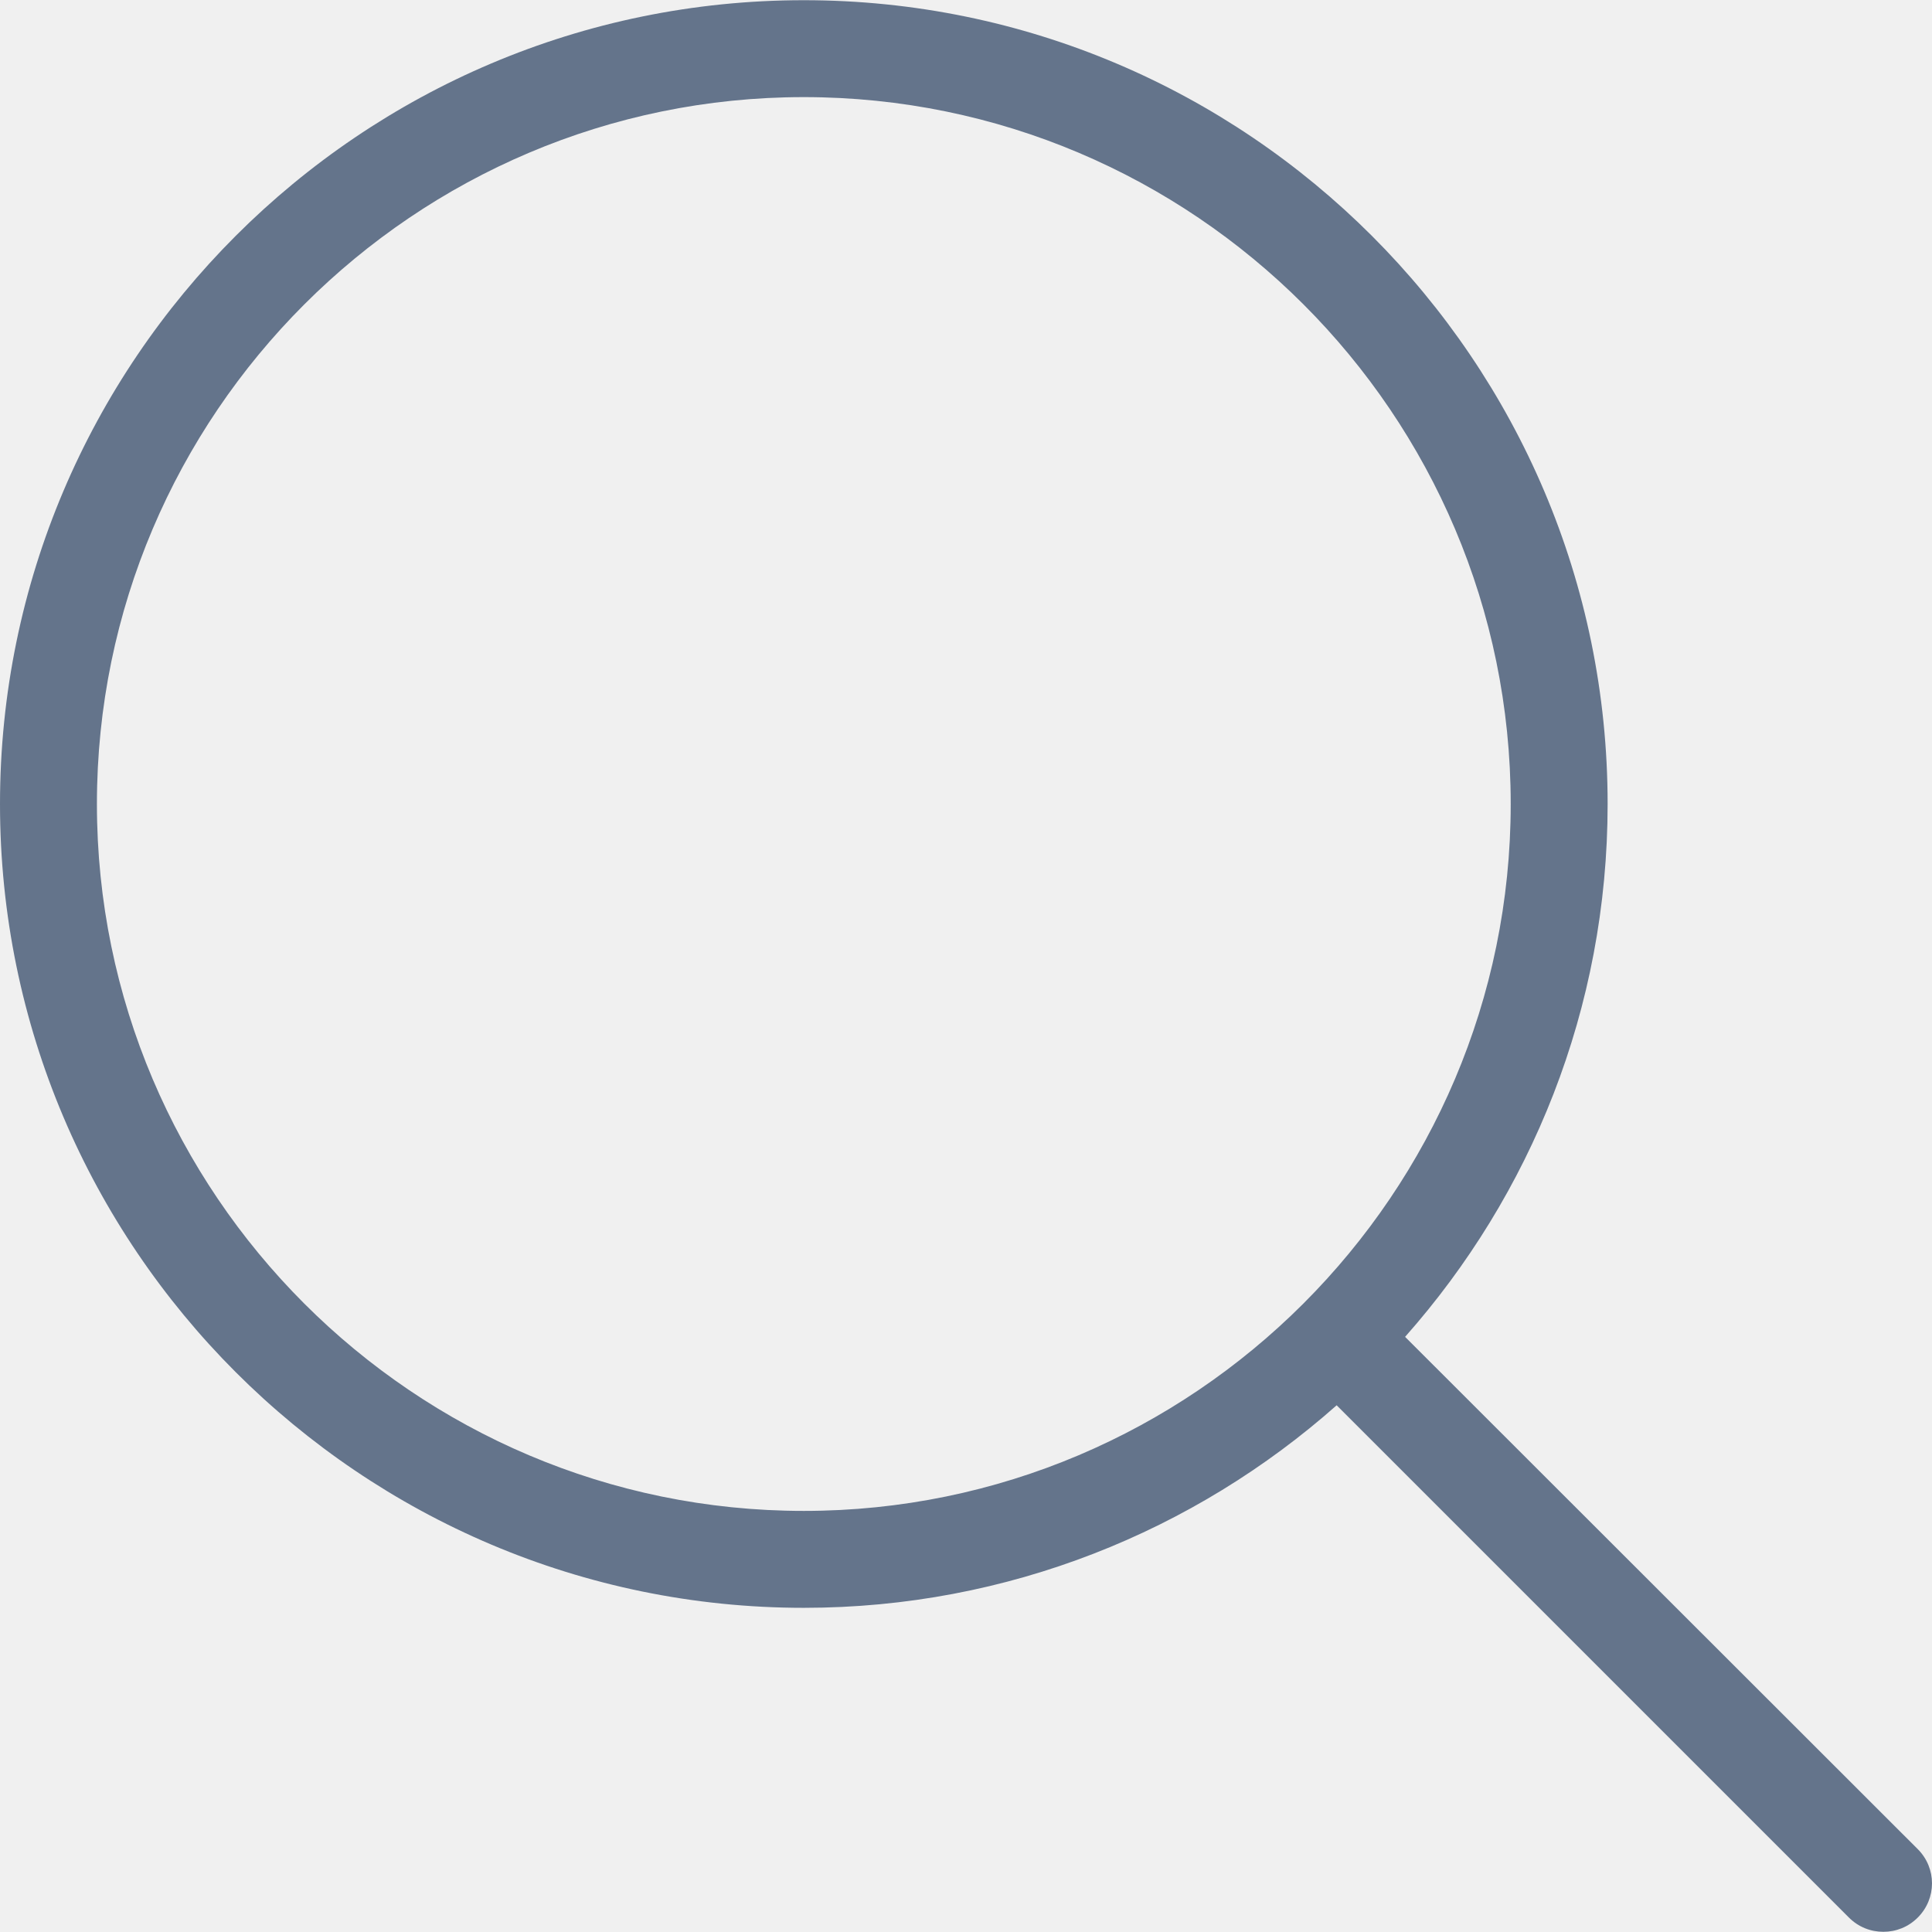
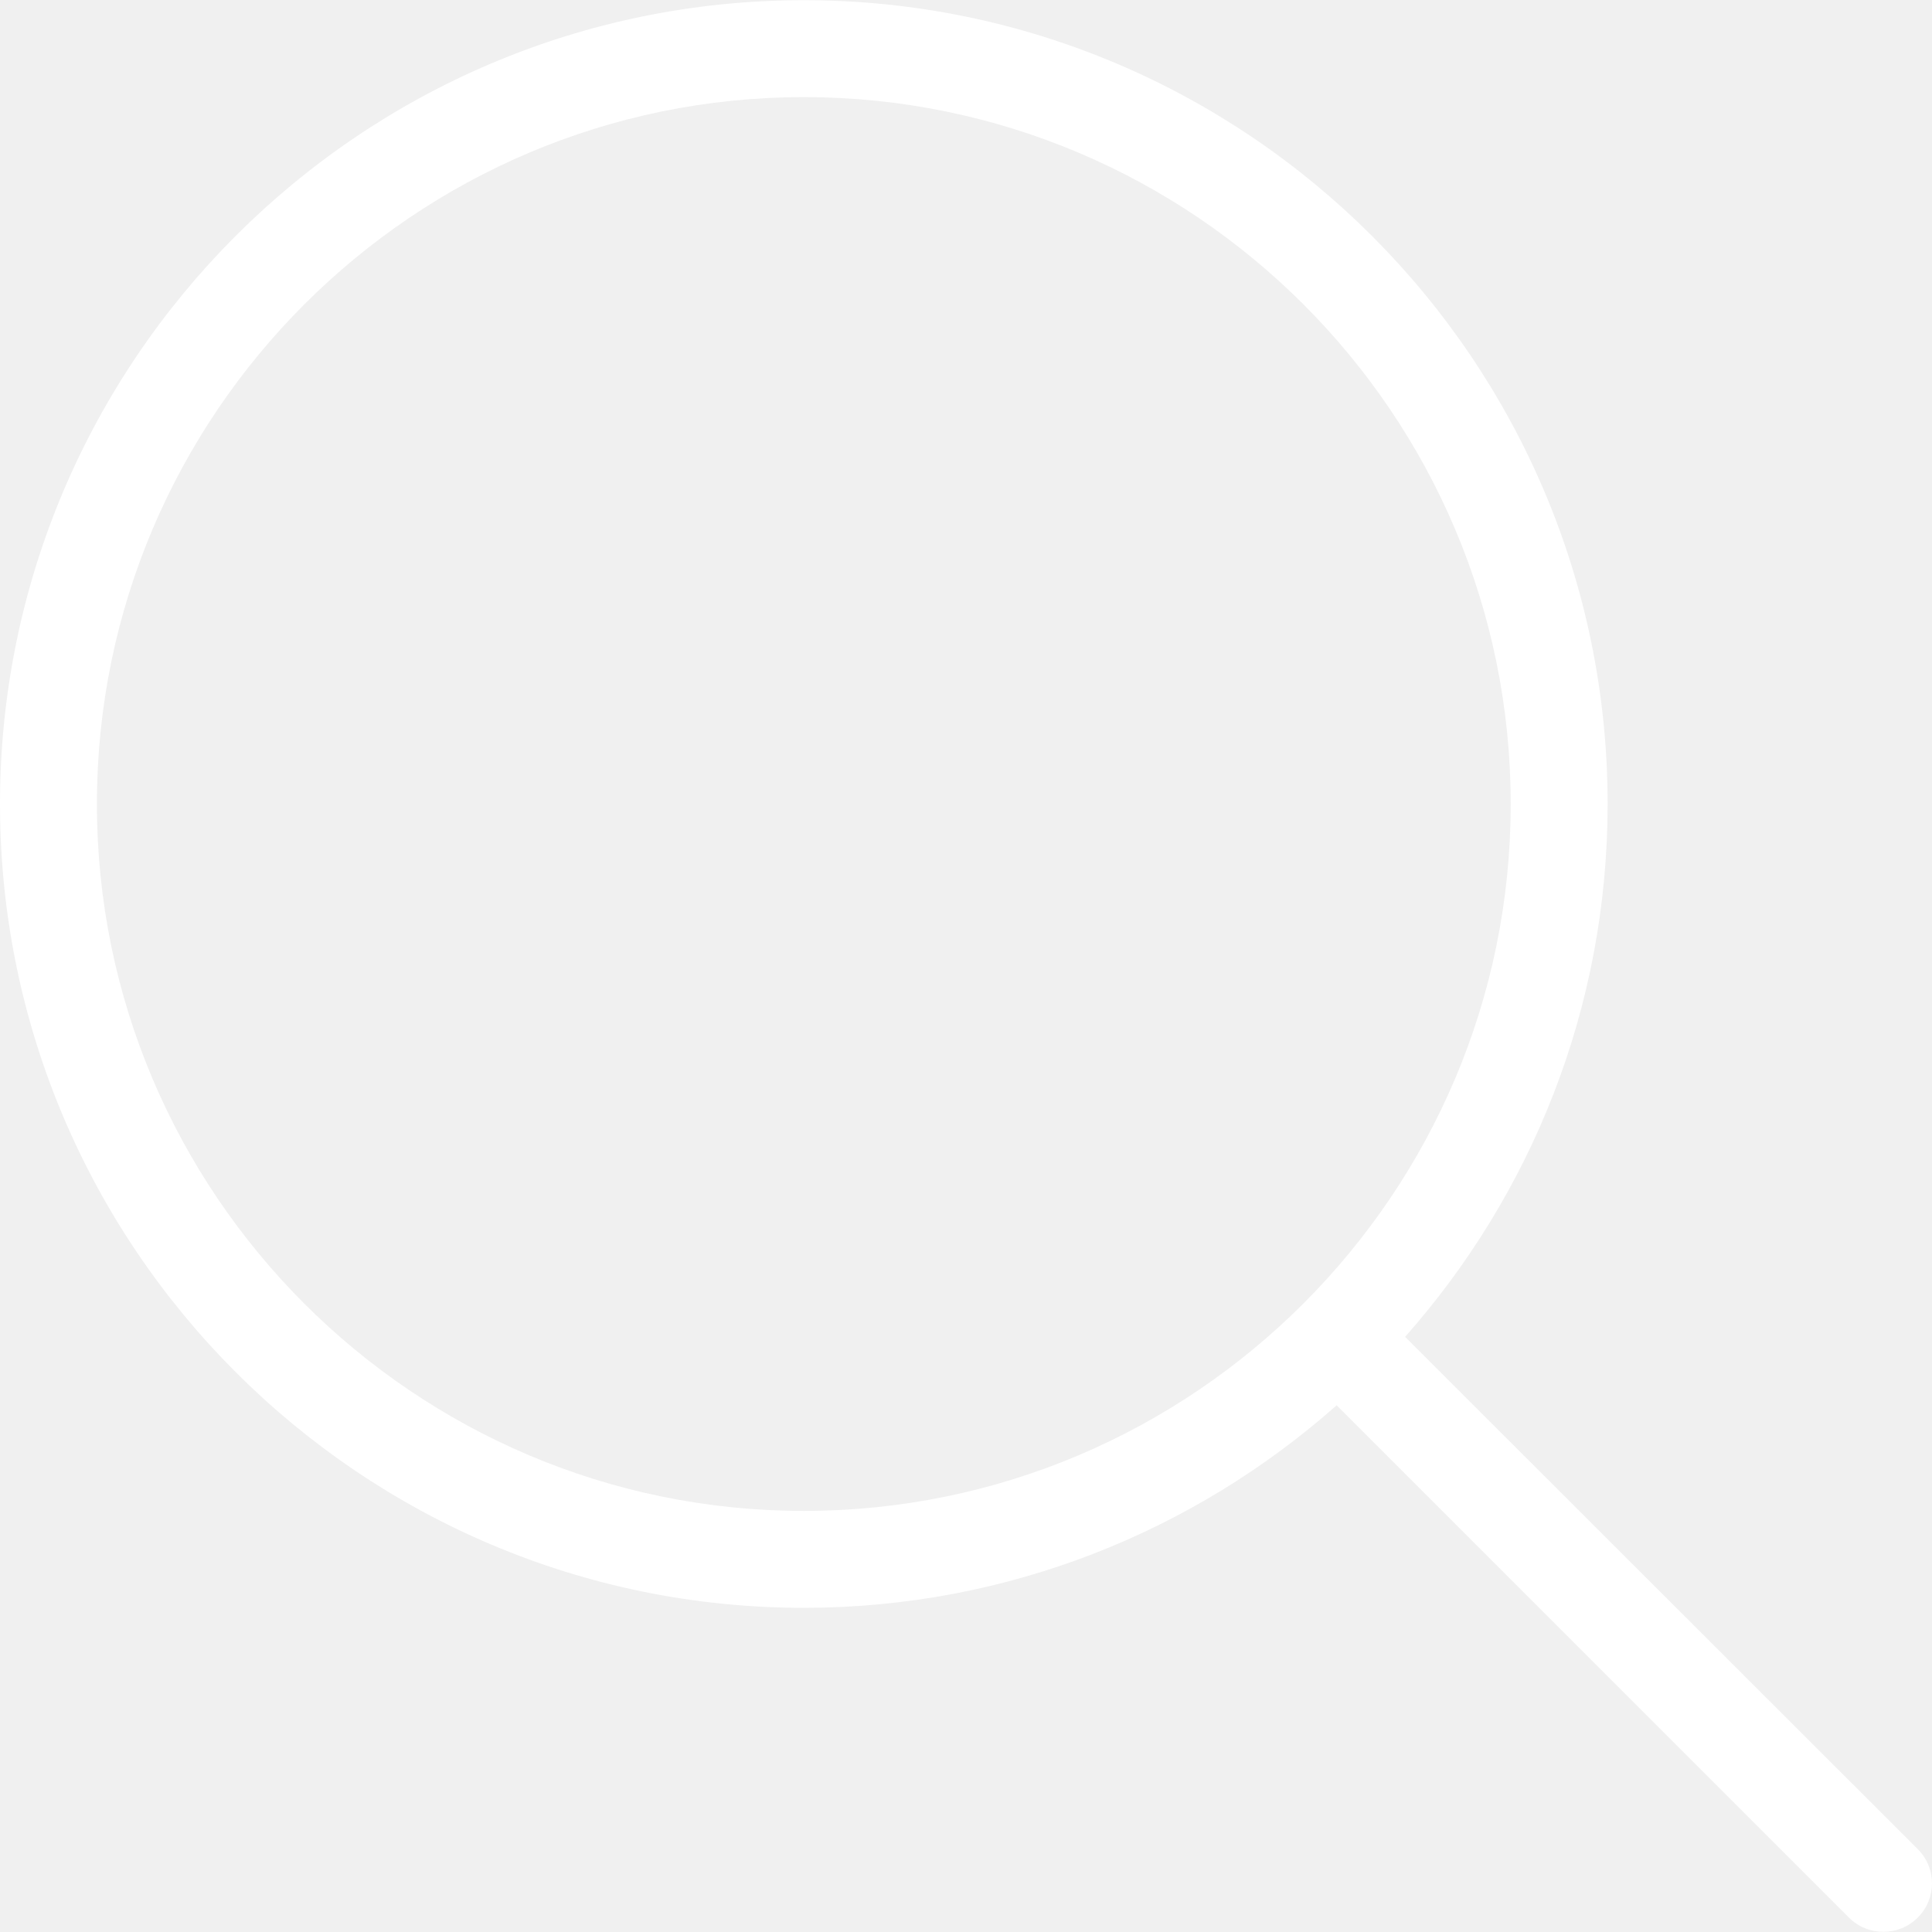
- <svg xmlns="http://www.w3.org/2000/svg" fill="#64748b" height="24" width="24" version="1.1" id="Capa_1" viewBox="0 0 488.4 488.4" xml:space="preserve">
+ <svg xmlns="http://www.w3.org/2000/svg" fill="#ffffff" height="24px" width="24px" version="1.1" id="Capa_1" viewBox="0 0 488.4 488.4" xml:space="preserve">
  <g>
    <g>
      <path d="M0,203.25c0,112.1,91.2,203.2,203.2,203.2c51.6,0,98.8-19.4,134.7-51.2l129.5,129.5c2.4,2.4,5.5,3.6,8.7,3.6    s6.3-1.2,8.7-3.6c4.8-4.8,4.8-12.5,0-17.3l-129.6-129.5c31.8-35.9,51.2-83,51.2-134.7c0-112.1-91.2-203.2-203.2-203.2    S0,91.15,0,203.25z M381.9,203.25c0,98.5-80.2,178.7-178.7,178.7s-178.7-80.2-178.7-178.7s80.2-178.7,178.7-178.7    S381.9,104.65,381.9,203.25z" />
    </g>
  </g>
</svg>
